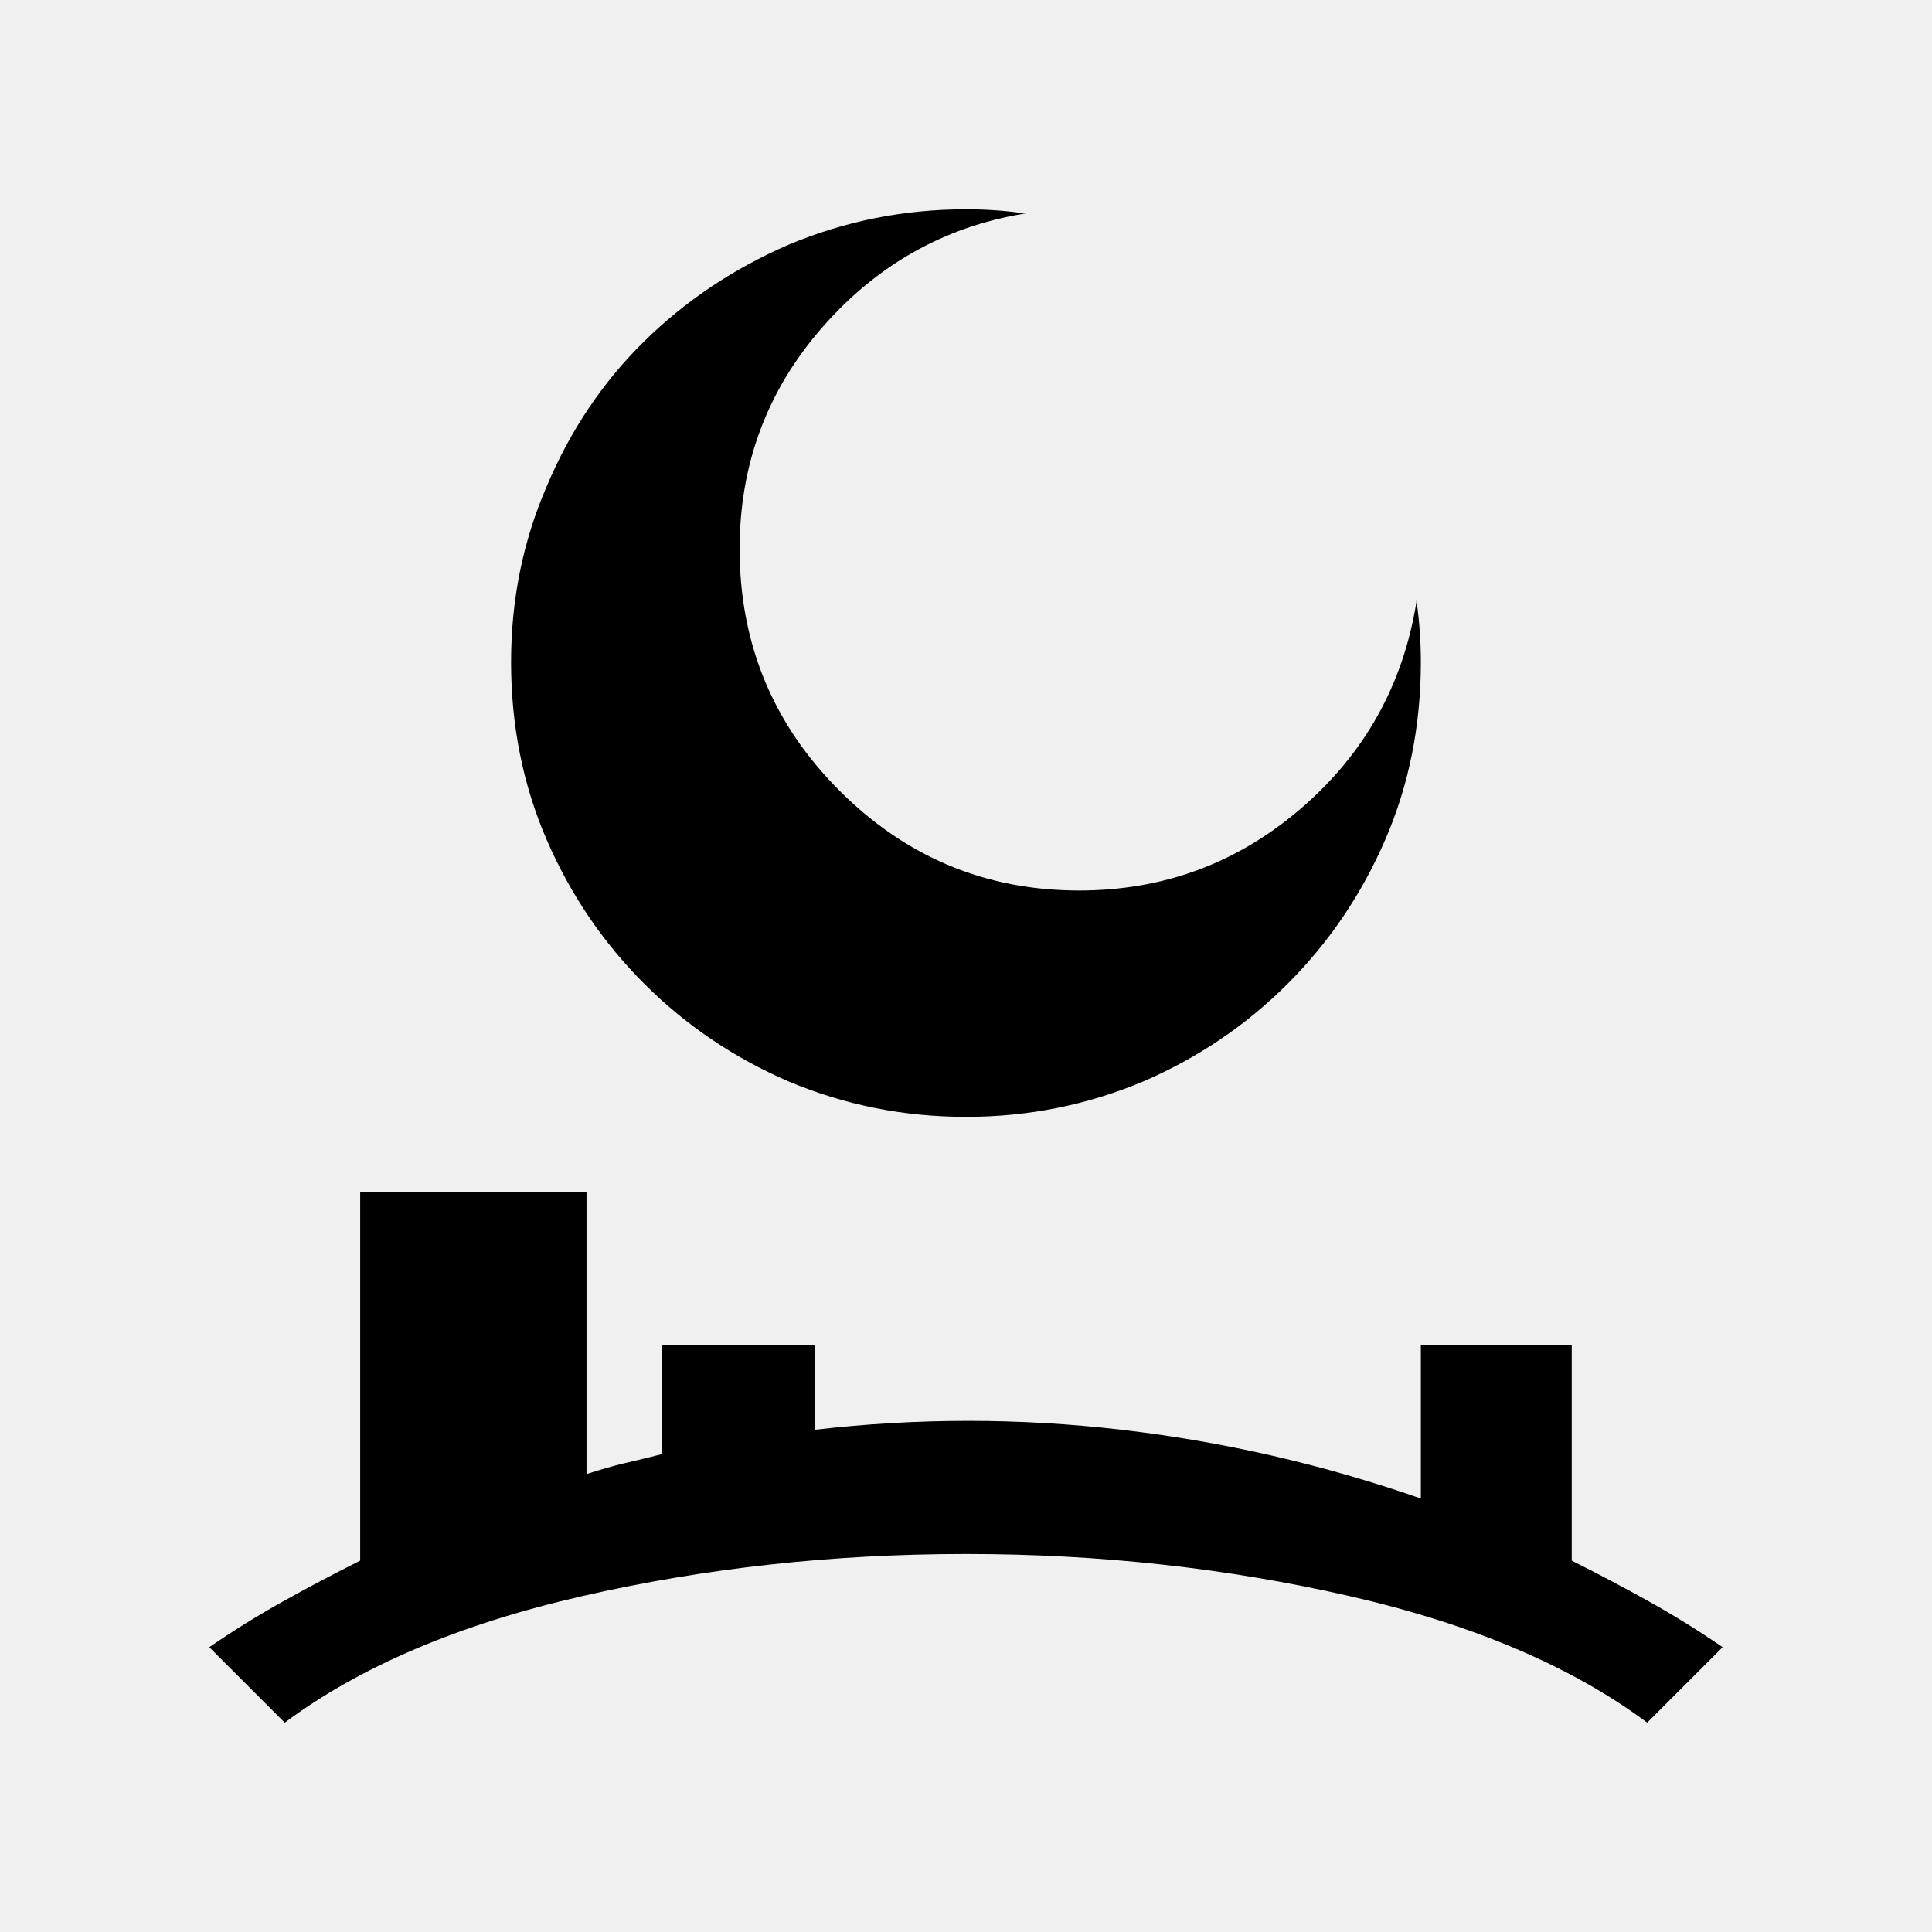
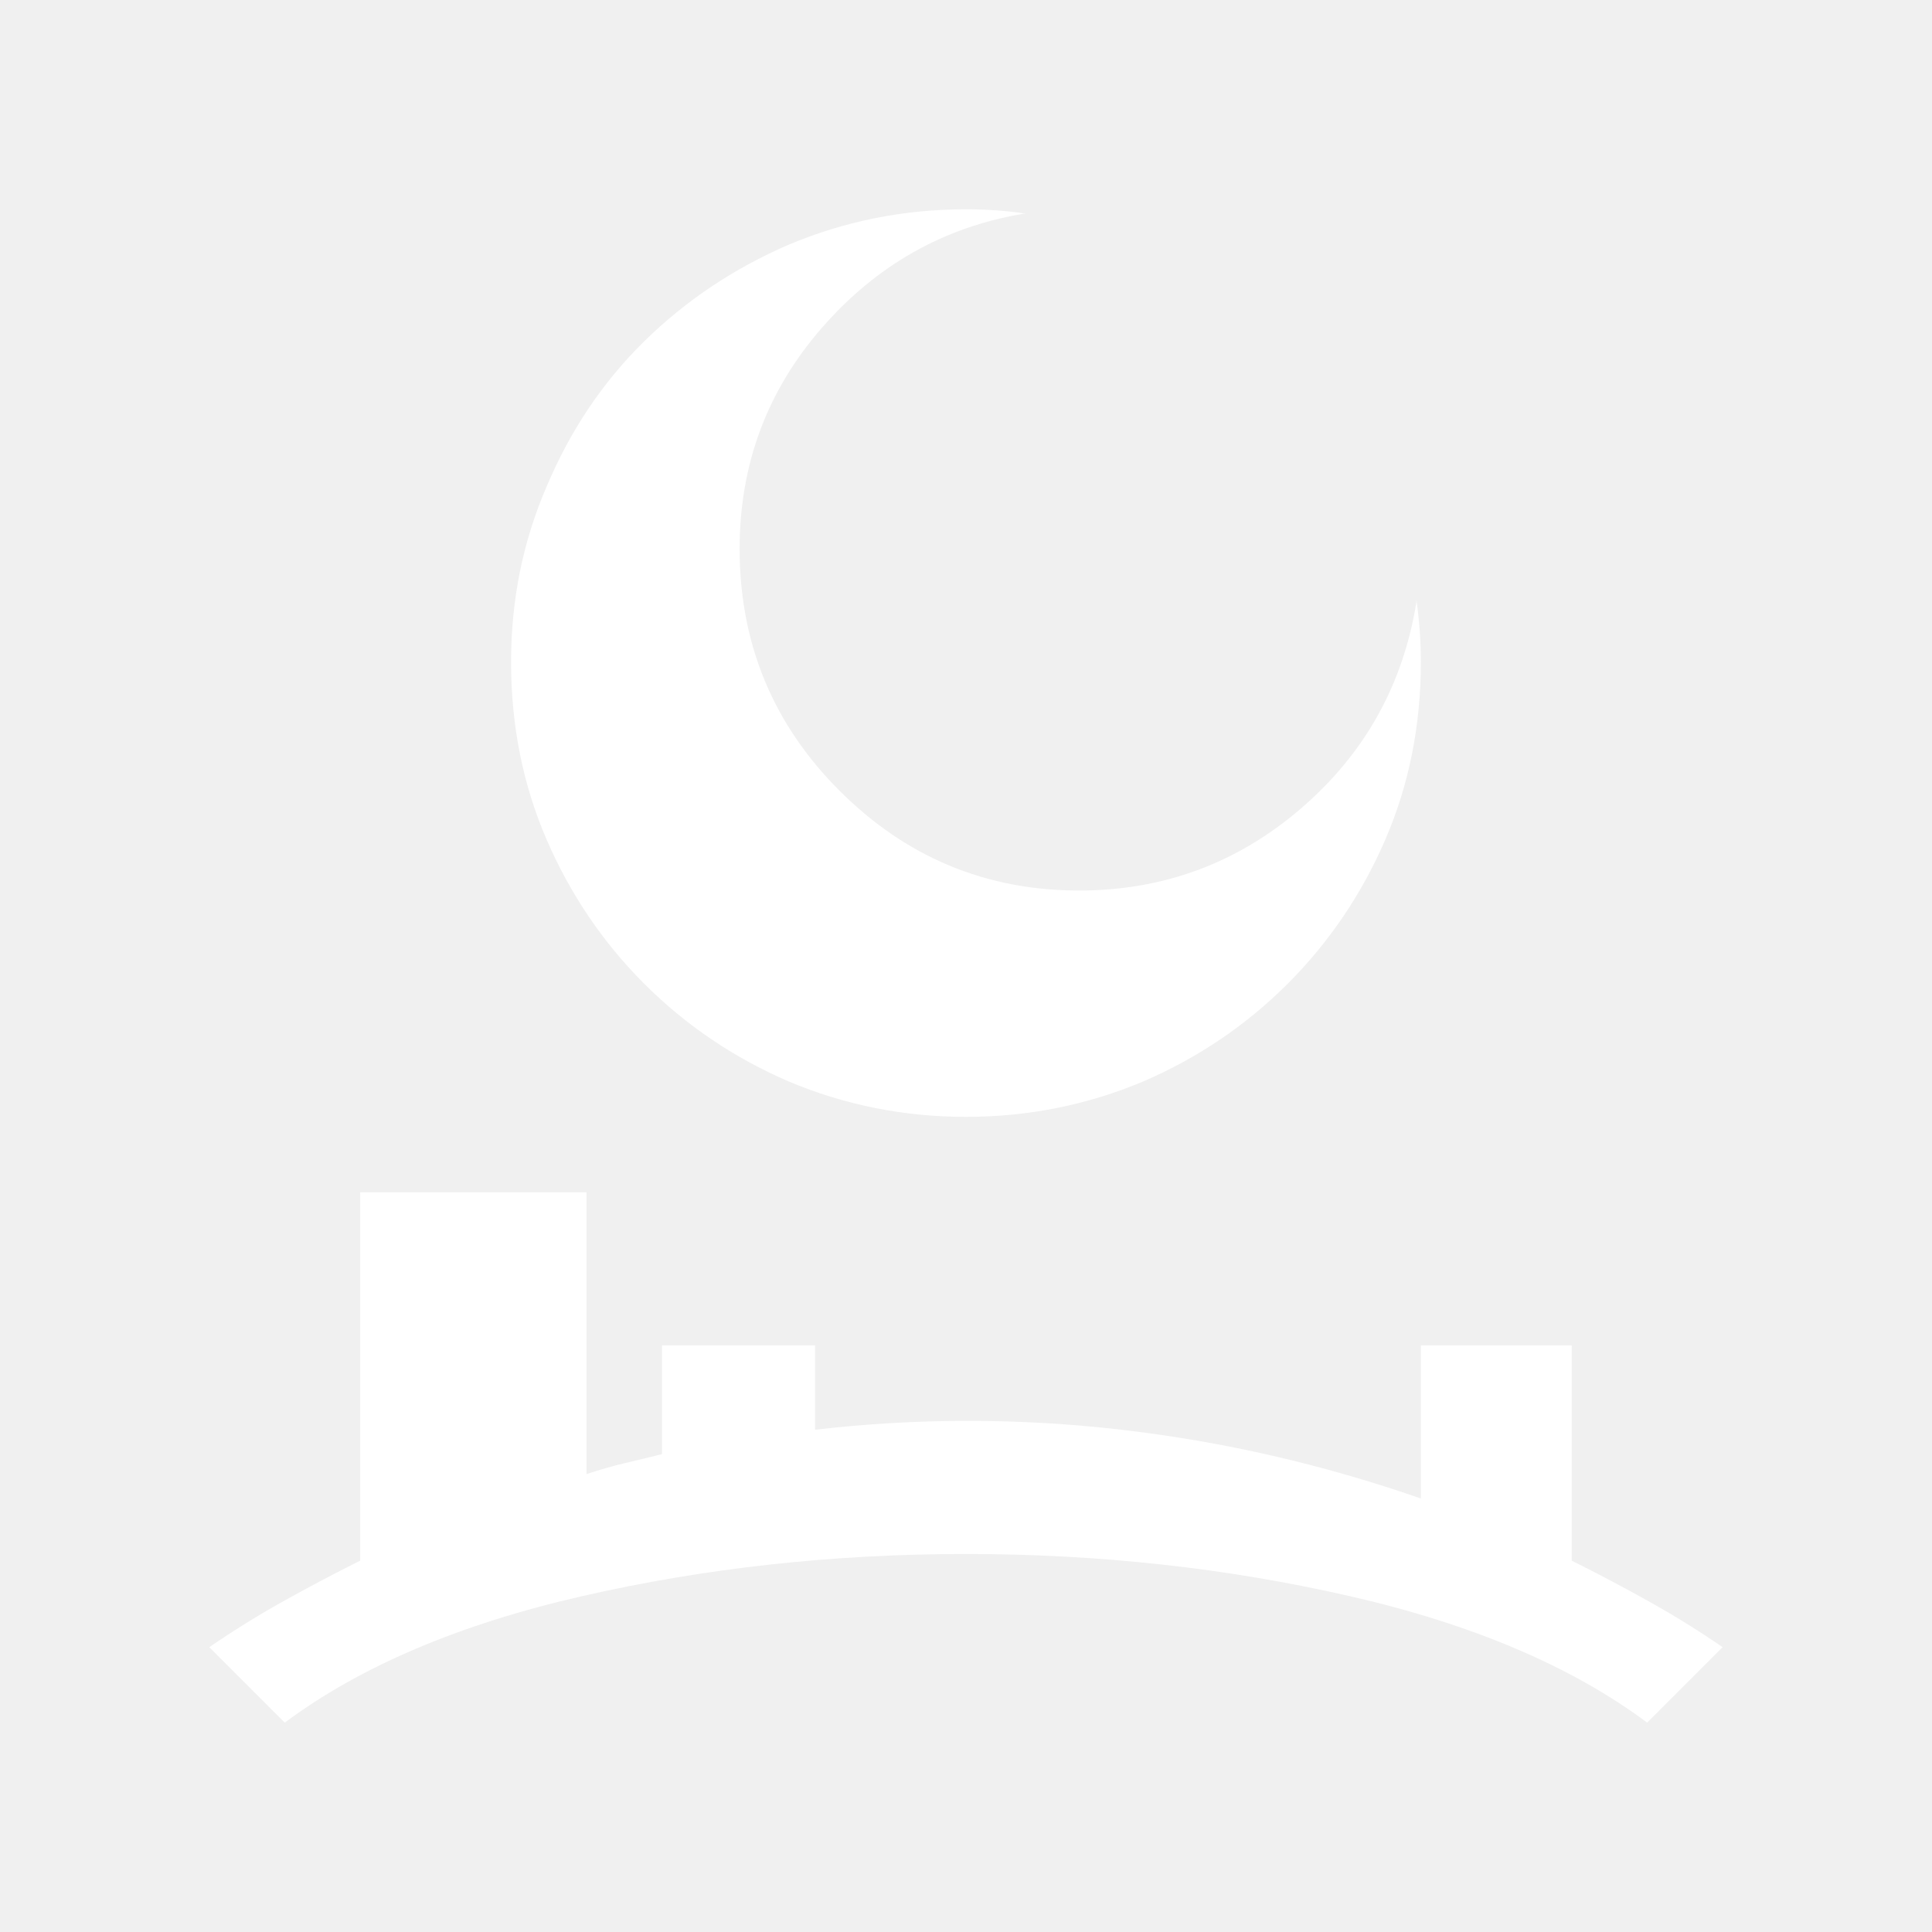
<svg xmlns="http://www.w3.org/2000/svg" width="32" height="32" viewBox="0 0 8.467 8.467" version="1.1" id="svg8">
  <defs id="defs2" />
  <g id="layer1" transform="translate(0,-288.5333)">
-     <g id="g817" transform="matrix(0.00972465,0,0,-0.00972465,-0.7456912,297.1233)">
-       <path id="path815" d="M 512,789 Q 470,789 432,773 395,757 367,729.5 339,702 323,664 307,627 307,585 v 0 q 0,-43 16,-80 16,-37 44,-65 28,-28 65,-44 38,-16 80,-16 v 0 q 42,0 80,16 37,16 65,44 28,28 44,65 16,37 16,80 v 0 q 0,7 -0.5,14 -0.5,7 -1.5,14 v -1 q -9,-56 -52,-93 -43,-37 -100,-37 v 0 q -63,0 -108,45 -45,45 -45,109 v 0 q 0,57 37,99.5 37,42.5 91,51.5 h 1 q -6,1 -13,1.5 -7,0.5 -14,0.5 z M 239,346 V 180 Q 221,171 204,161.5 187,152 171,141 l 34,-34 q 51,38 134,57 83,19 173,19 90,0 173,-19 83,-19 134,-57 l 34,34 q -16,11 -33,20.5 -17,9.5 -35,18.5 v 97 h -68 v -69 q -66,23 -135,31 -69,8 -138,0 v 38 h -69 v -49 q -8,-2 -16.5,-4 -8.5,-2 -17.5,-5 v 127 z" style="fill:currentColor" />
+     <g id="g817" transform="matrix(0.00972465,0,0,-0.00972465,-0.7456912,297.1233)" style="fill:#ffffff">
+       <path id="path815" d="M 512,789 Q 470,789 432,773 395,757 367,729.5 339,702 323,664 307,627 307,585 v 0 q 0,-43 16,-80 16,-37 44,-65 28,-28 65,-44 38,-16 80,-16 v 0 q 42,0 80,16 37,16 65,44 28,28 44,65 16,37 16,80 v 0 q 0,7 -0.5,14 -0.5,7 -1.5,14 v -1 q -9,-56 -52,-93 -43,-37 -100,-37 v 0 q -63,0 -108,45 -45,45 -45,109 v 0 q 0,57 37,99.5 37,42.5 91,51.5 h 1 q -6,1 -13,1.5 -7,0.5 -14,0.5 z M 239,346 V 180 Q 221,171 204,161.5 187,152 171,141 l 34,-34 q 51,38 134,57 83,19 173,19 90,0 173,-19 83,-19 134,-57 l 34,34 q -16,11 -33,20.5 -17,9.5 -35,18.5 v 97 h -68 v -69 q -66,23 -135,31 -69,8 -138,0 v 38 h -69 v -49 q -8,-2 -16.5,-4 -8.5,-2 -17.5,-5 v 127 z" style="fill:#ffffff" />
    </g>
  </g>
</svg>
